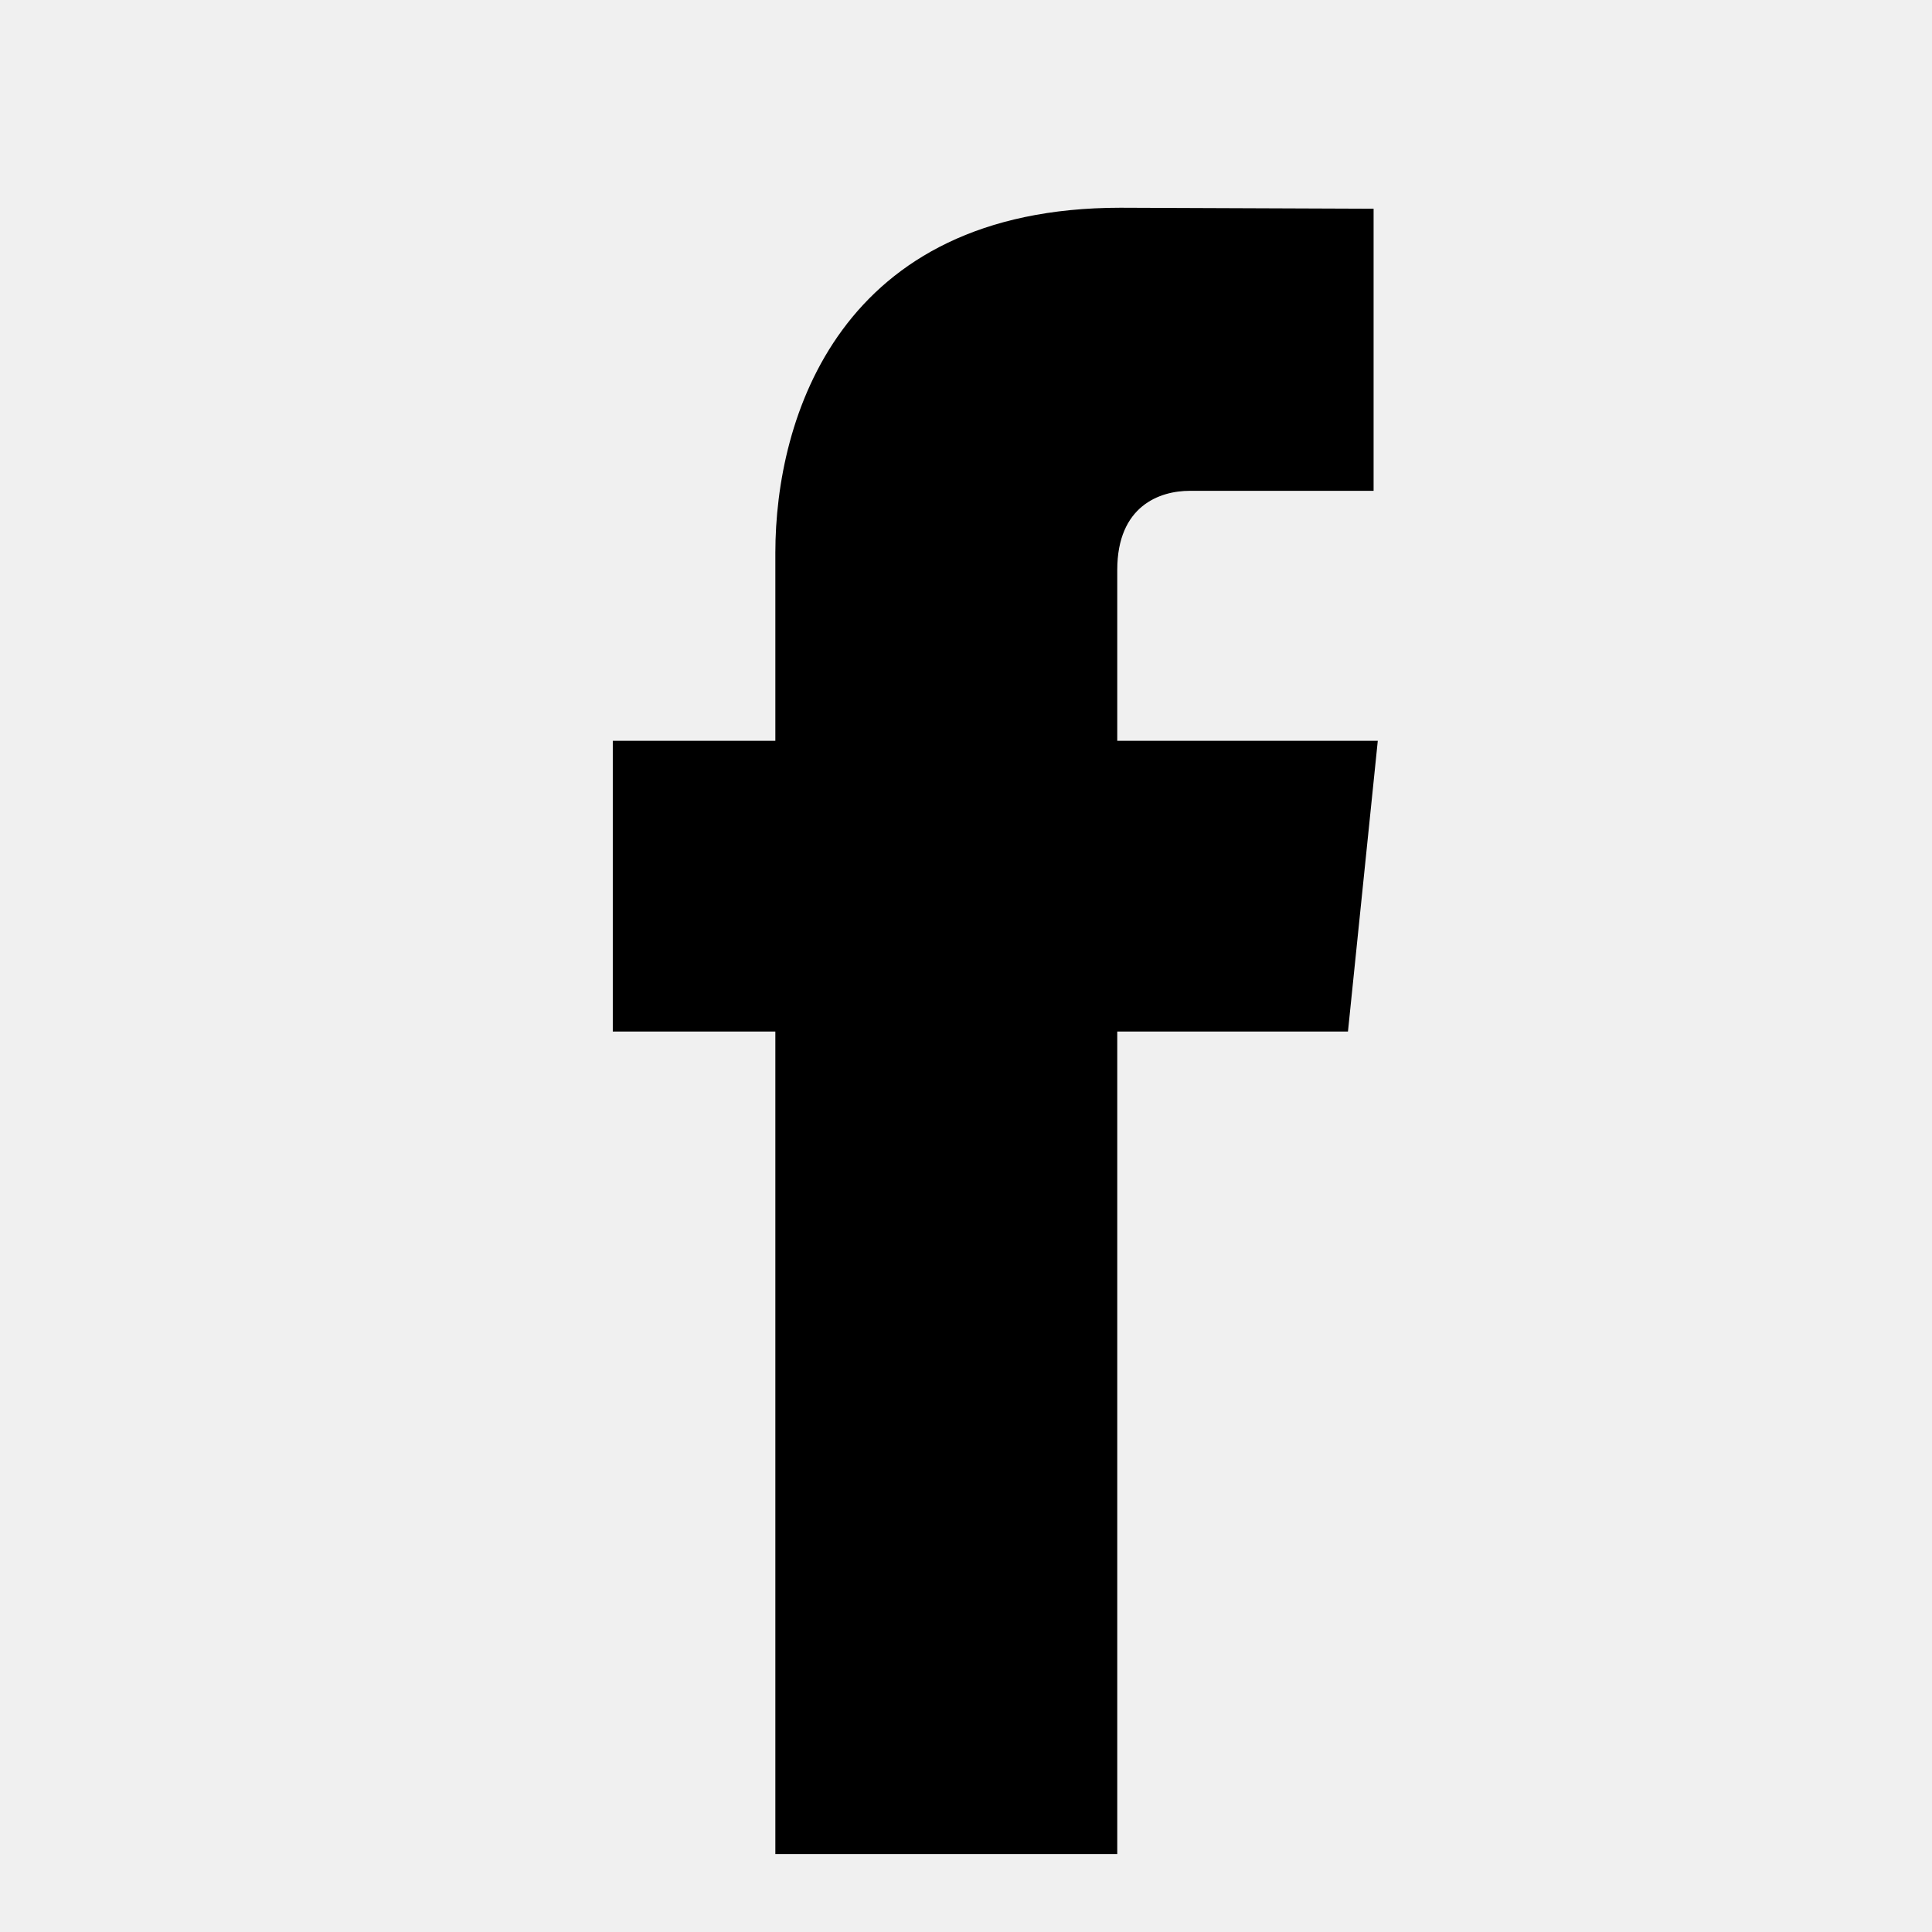
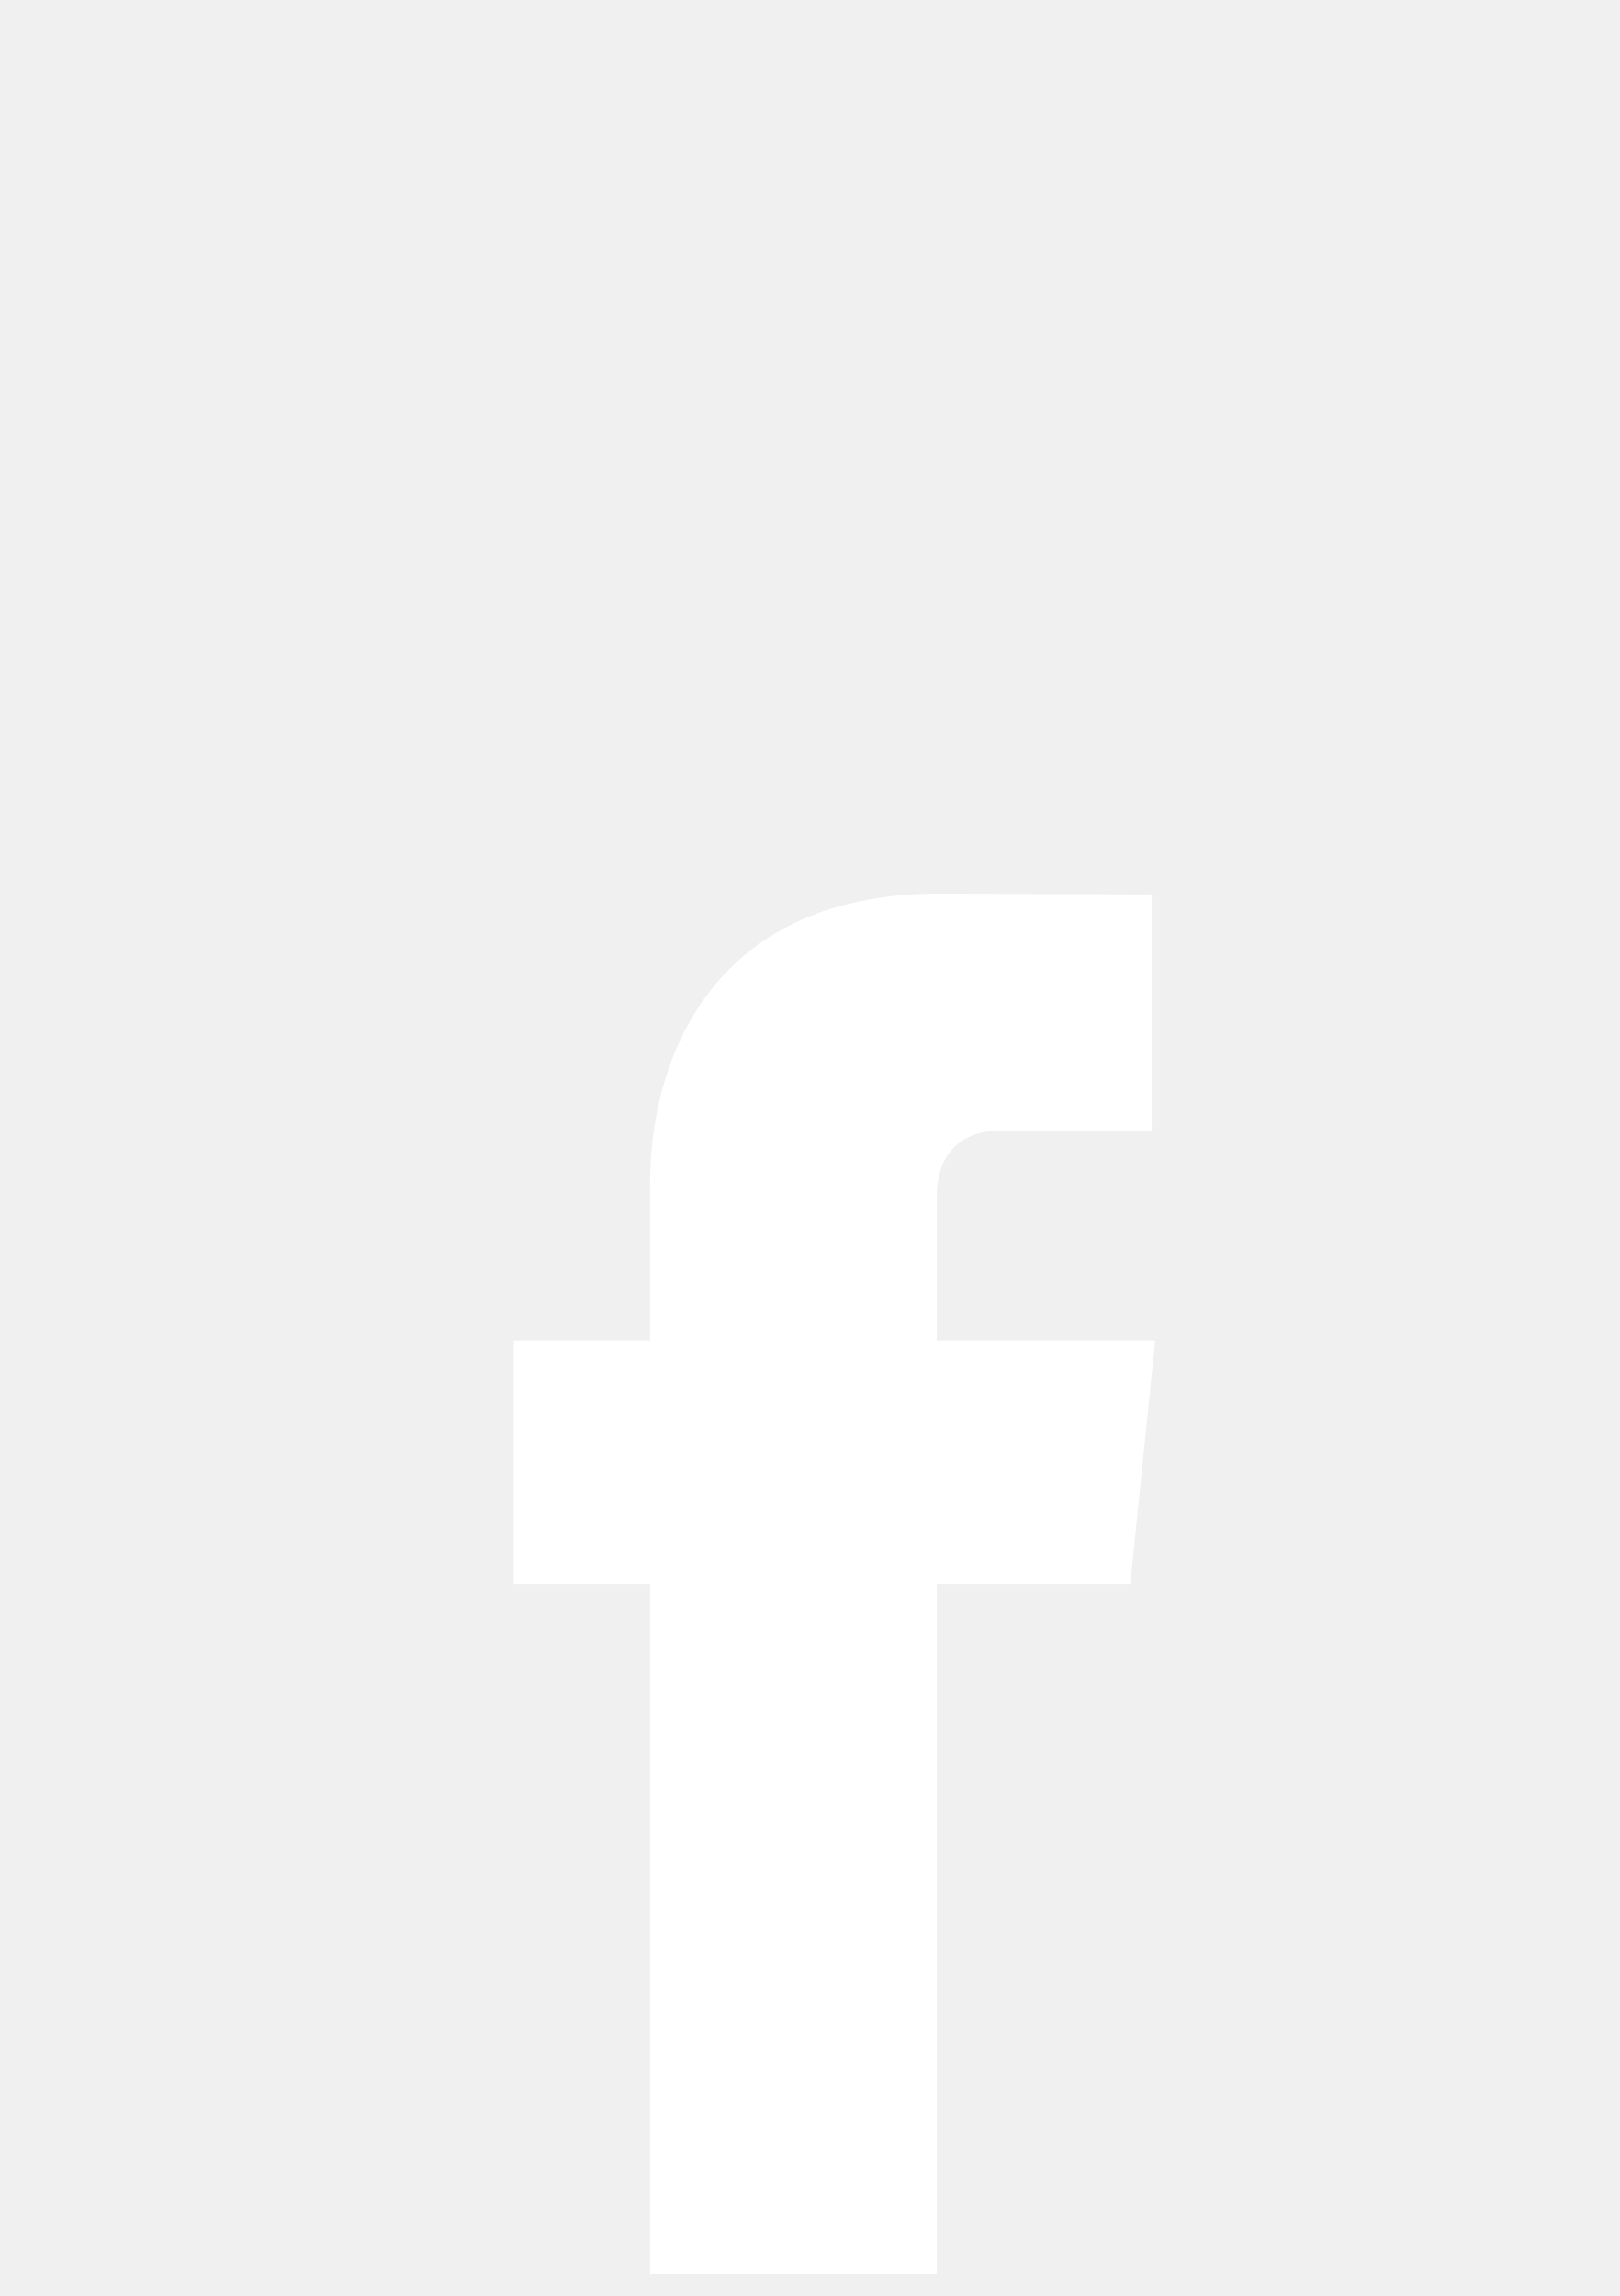
- <svg xmlns="http://www.w3.org/2000/svg" enable-background="new 0 0 56.693 56.693" height="56.693px" id="Layer_1" version="1.1" viewBox="0 0 56.693 56.693" width="56.693px" xml:space="preserve">
+ <svg xmlns="http://www.w3.org/2000/svg" enable-background="new 0 0 56.693 56.693" height="56.693px" id="Layer_1" version="1.1" viewBox="0 0 56.693 30" width="40px" style="fill:#fff;" xml:space="preserve">
  <path d="M40.43,21.739h-7.645v-5.014c0-1.883,1.248-2.322,2.127-2.322c0.877,0,5.395,0,5.395,0V6.125l-7.43-0.029  c-8.248,0-10.125,6.174-10.125,10.125v5.518h-4.77v8.53h4.77c0,10.947,0,24.137,0,24.137h10.033c0,0,0-13.32,0-24.137h6.77  L40.43,21.739z" />
</svg>
